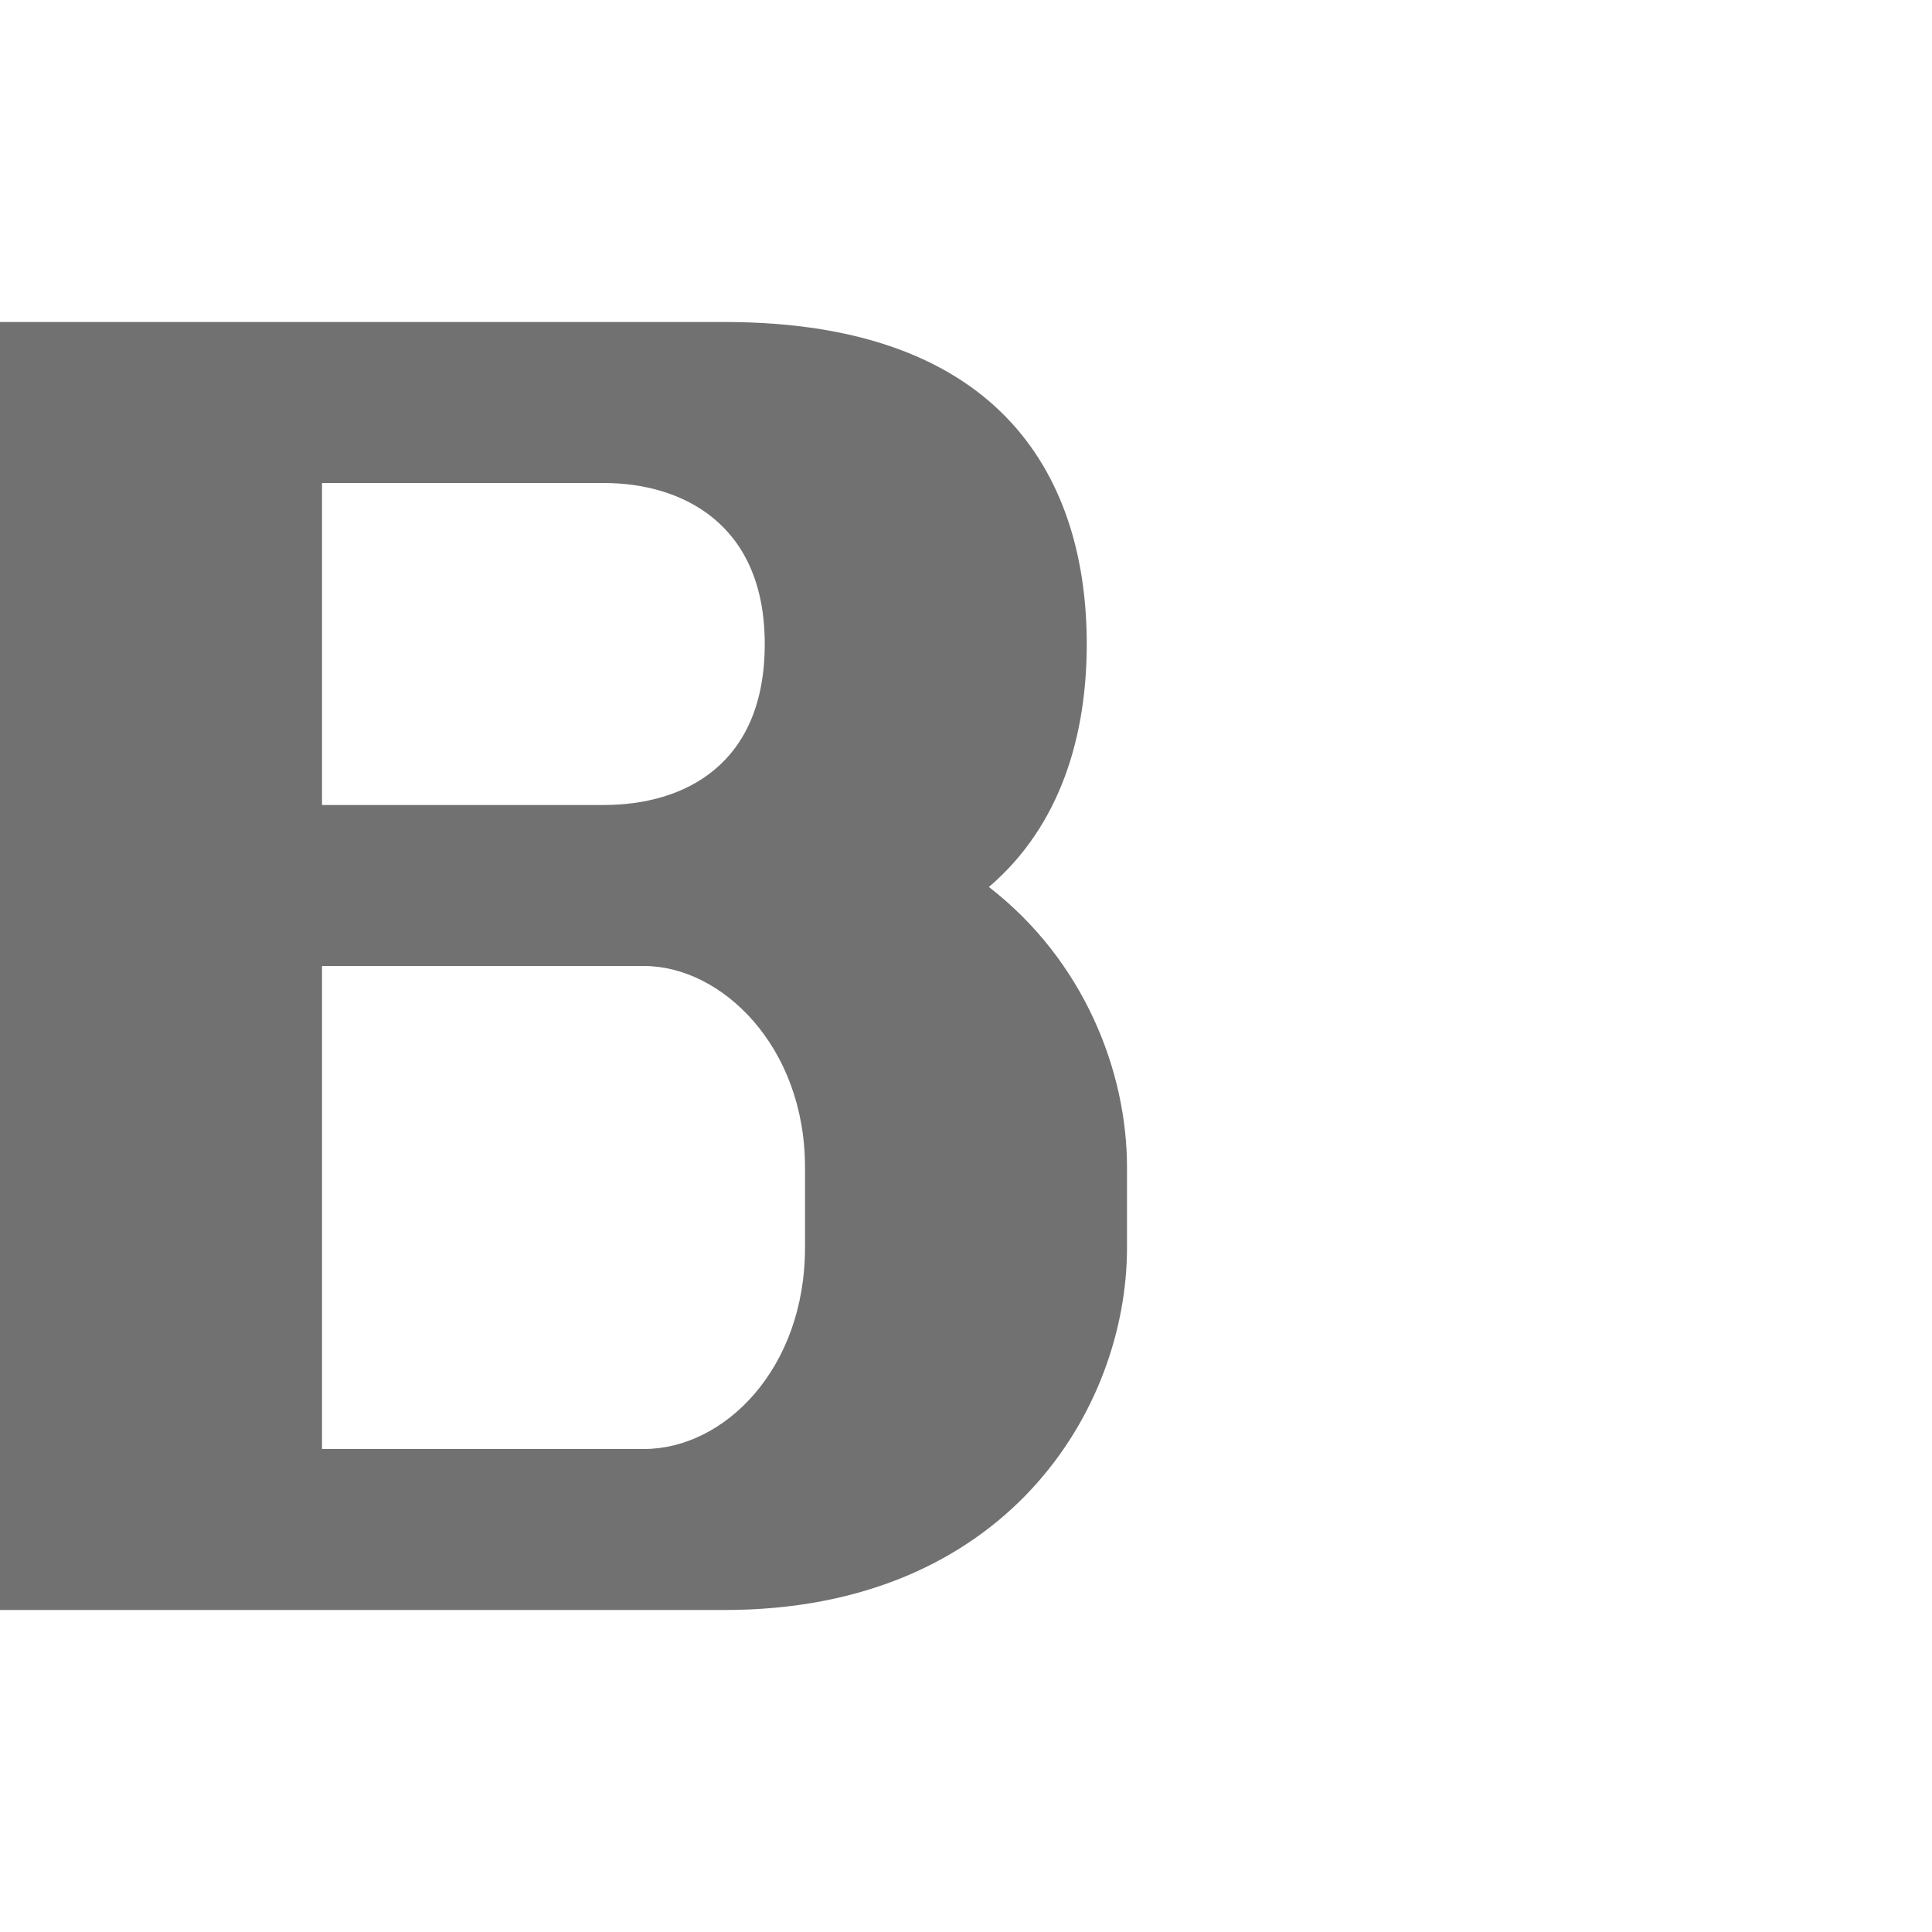
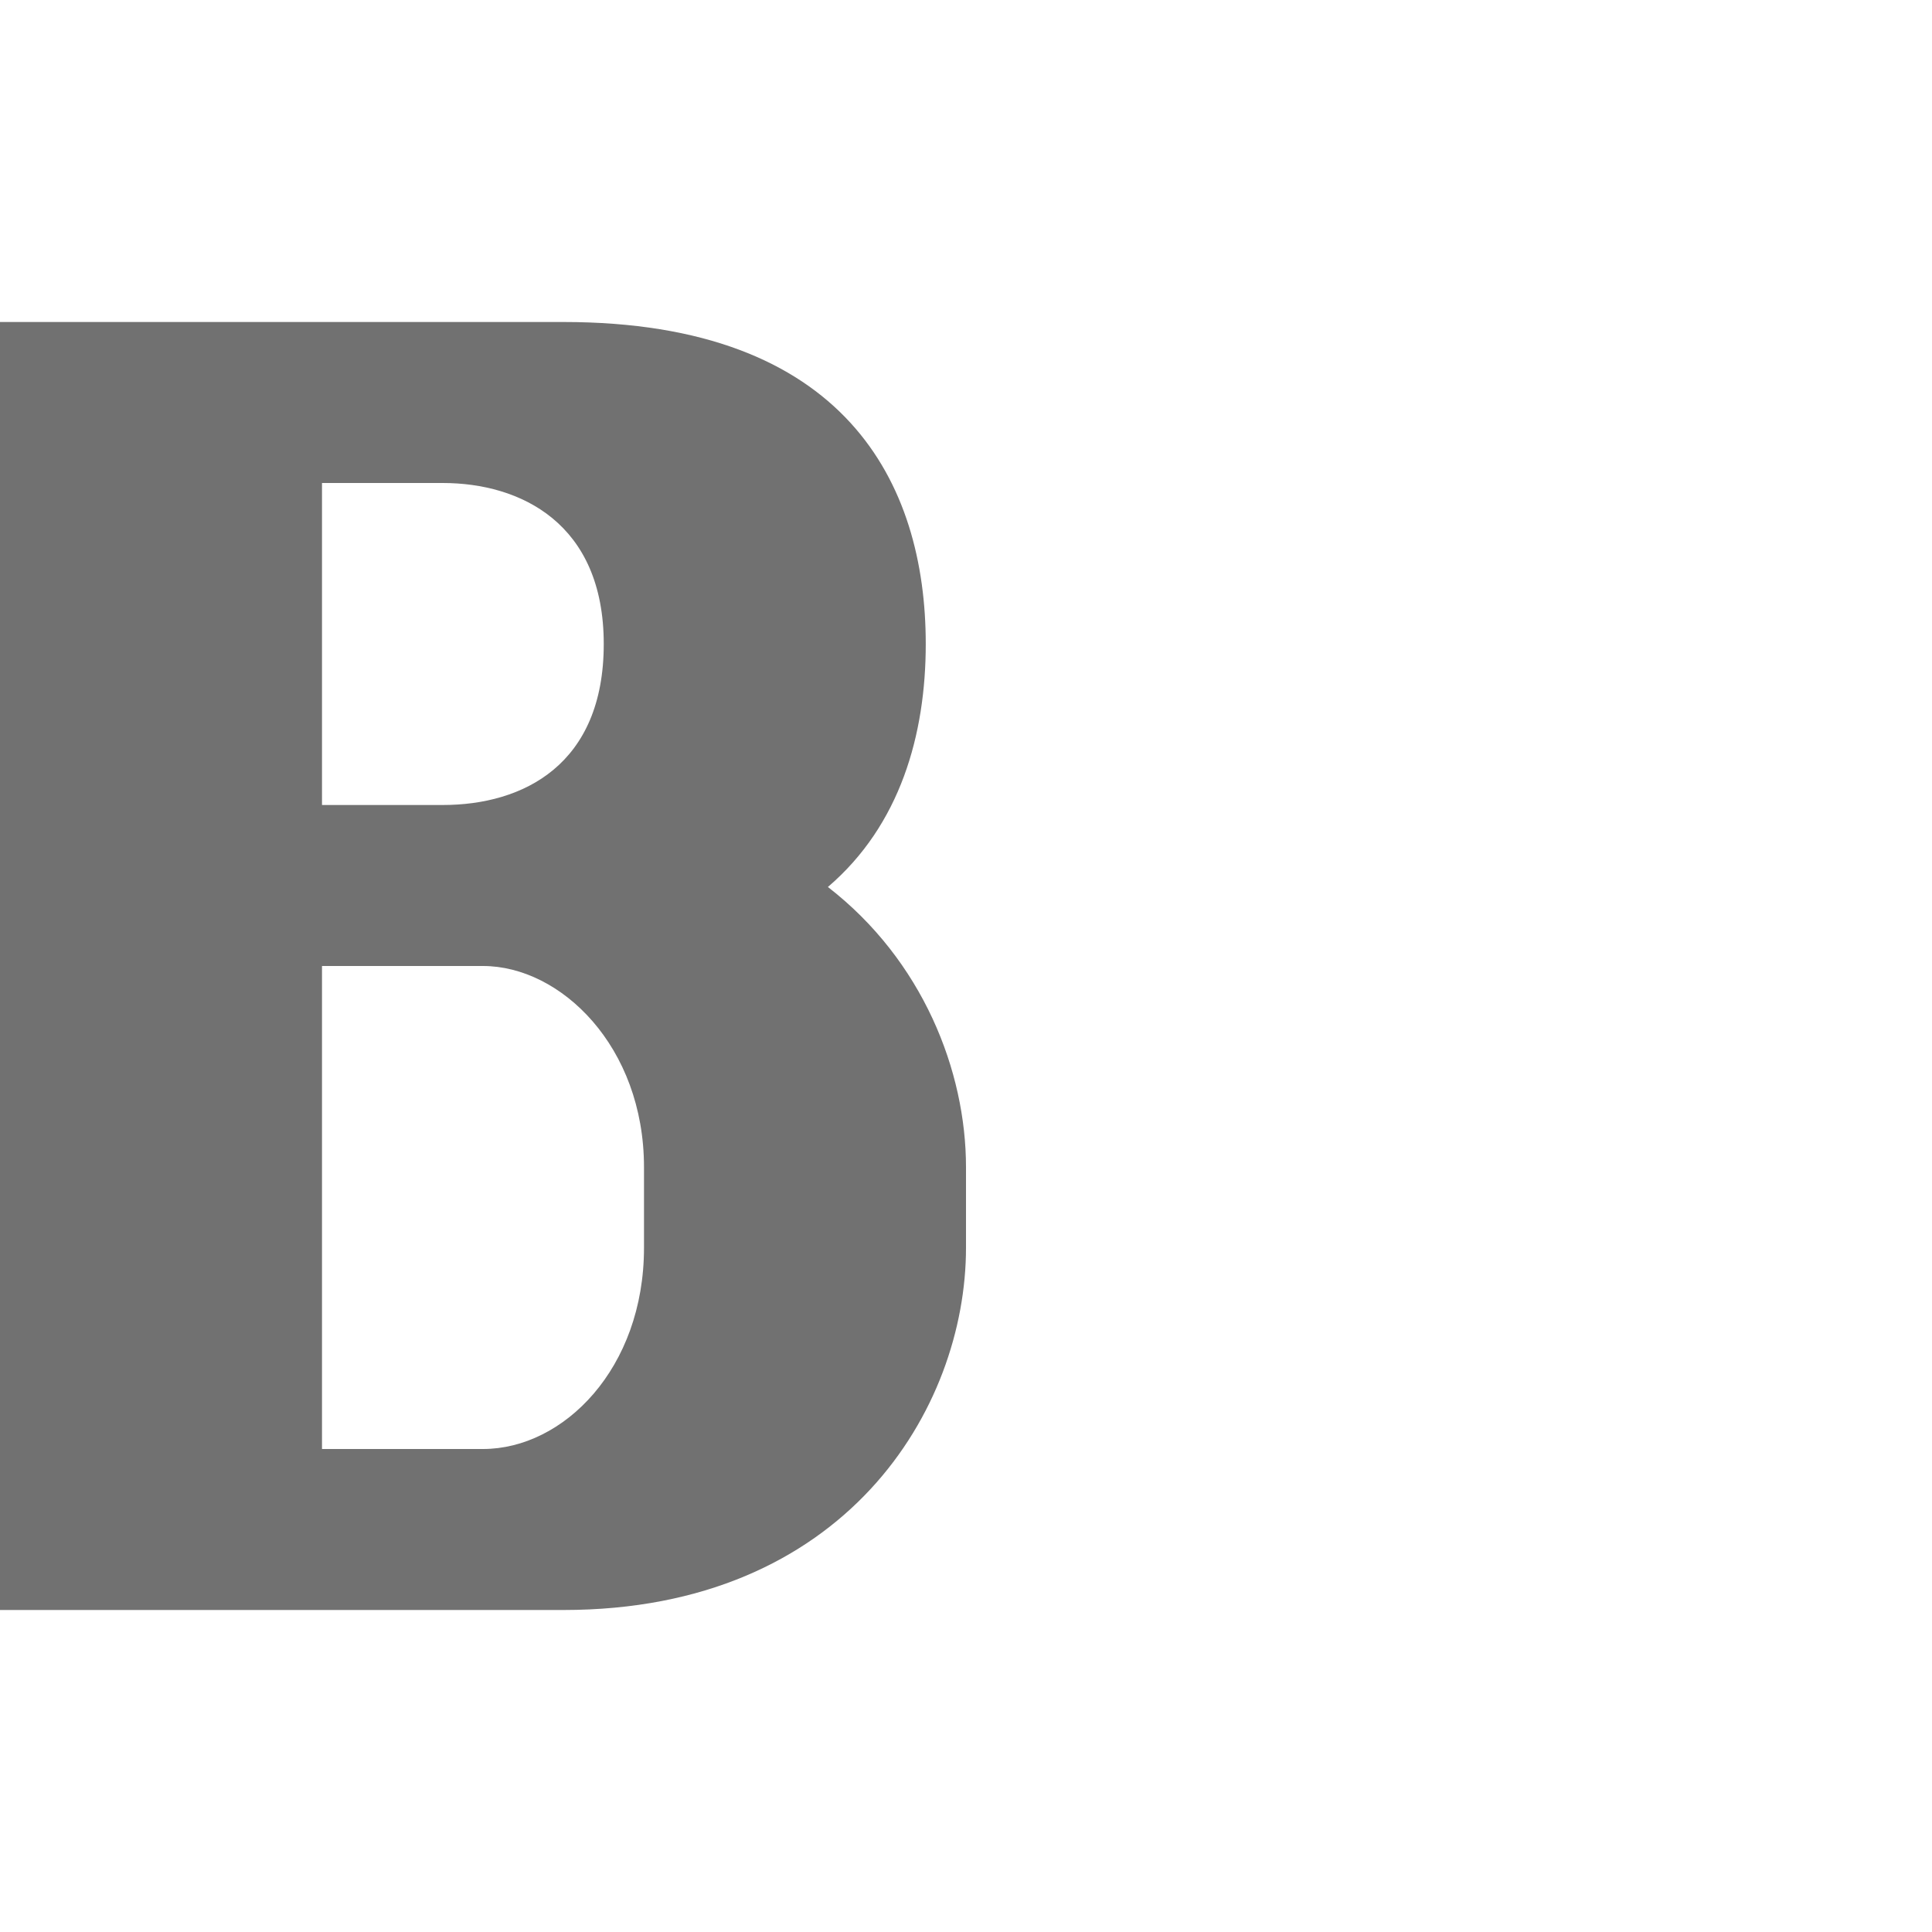
<svg xmlns="http://www.w3.org/2000/svg" width="1200" height="1200" viewBox="0 0 1200 1200" version="1.1" id="svg1" xml:space="preserve">
  <defs id="defs1" />
  <g id="layer1">
-     <path id="path2-8" style="fill:#000000;fill-opacity:0.555;fill-rule:evenodd;stroke-width:1" d="M 0 200 L 0 1000 L 200 1000 L 450 1000 C 625 1000 700 875 700 775 L 700 725 C 700 665.22 673.168 596.527 614.223 550.924 C 659.186 512.472 675 456.236 675 400 C 675 300 625 200 450 200 L 200 200 L 0 200 z M 200 300 L 375 300 C 423.285 300 475 325 475 400 C 475 475 425 500 375 500 L 200 500 L 200 300 z M 200 600 L 400 600 C 448.285 600 500 650 500 725 L 500 775 C 500 850 450 900 400 900 L 200 900 L 200 600 z " />
+     <path id="path2-8" style="fill:#000000;fill-opacity:0.555;fill-rule:evenodd;stroke-width:1" d="m 0,200 v 800 h 200 150 c 175,0 250,-125 250,-225 V 725 C 600,665.22 573.168,596.527 514.223,550.924 559.186,512.472 575,456.236 575,400 575,300 525,200 350,200 H 200 Z m 200,100 h 75 c 48.285,0 100,25 100,100 0,75 -50,100 -100,100 h -75 z m 0,300 h 100 c 48.285,0 100,50 100,125 v 50 c 0,75 -50,125 -100,125 H 200 Z" />
  </g>
</svg>
